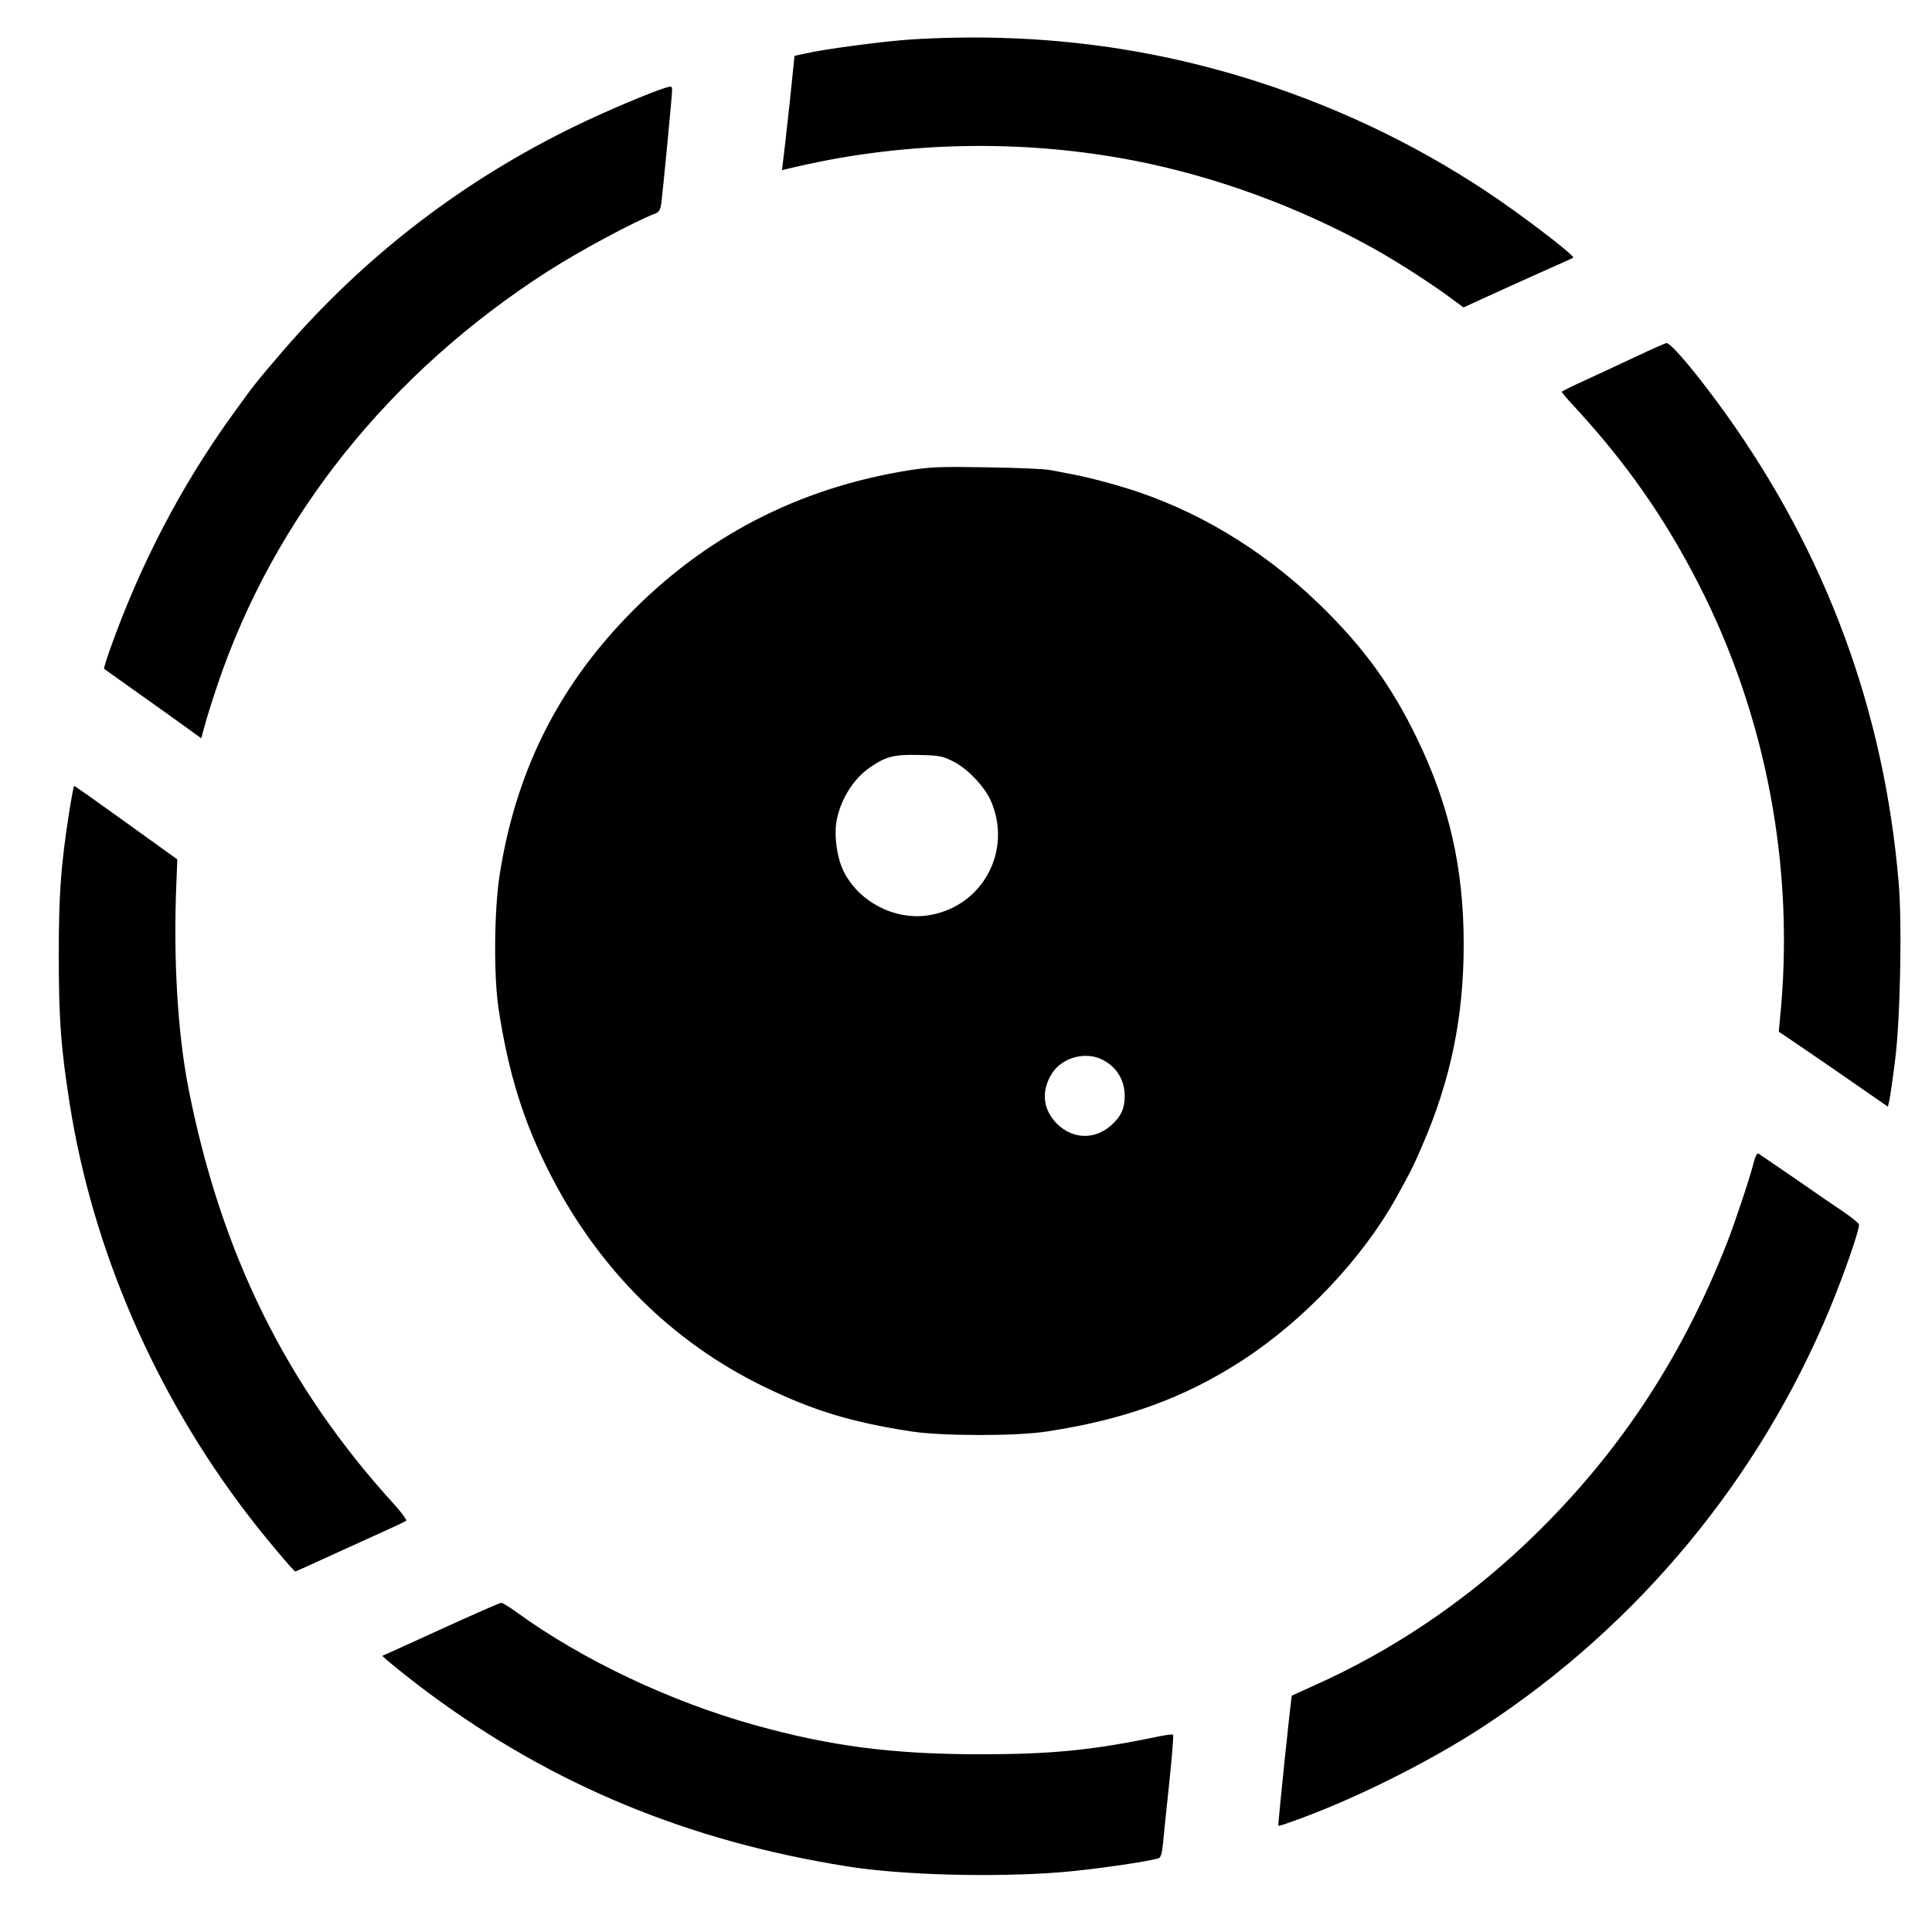
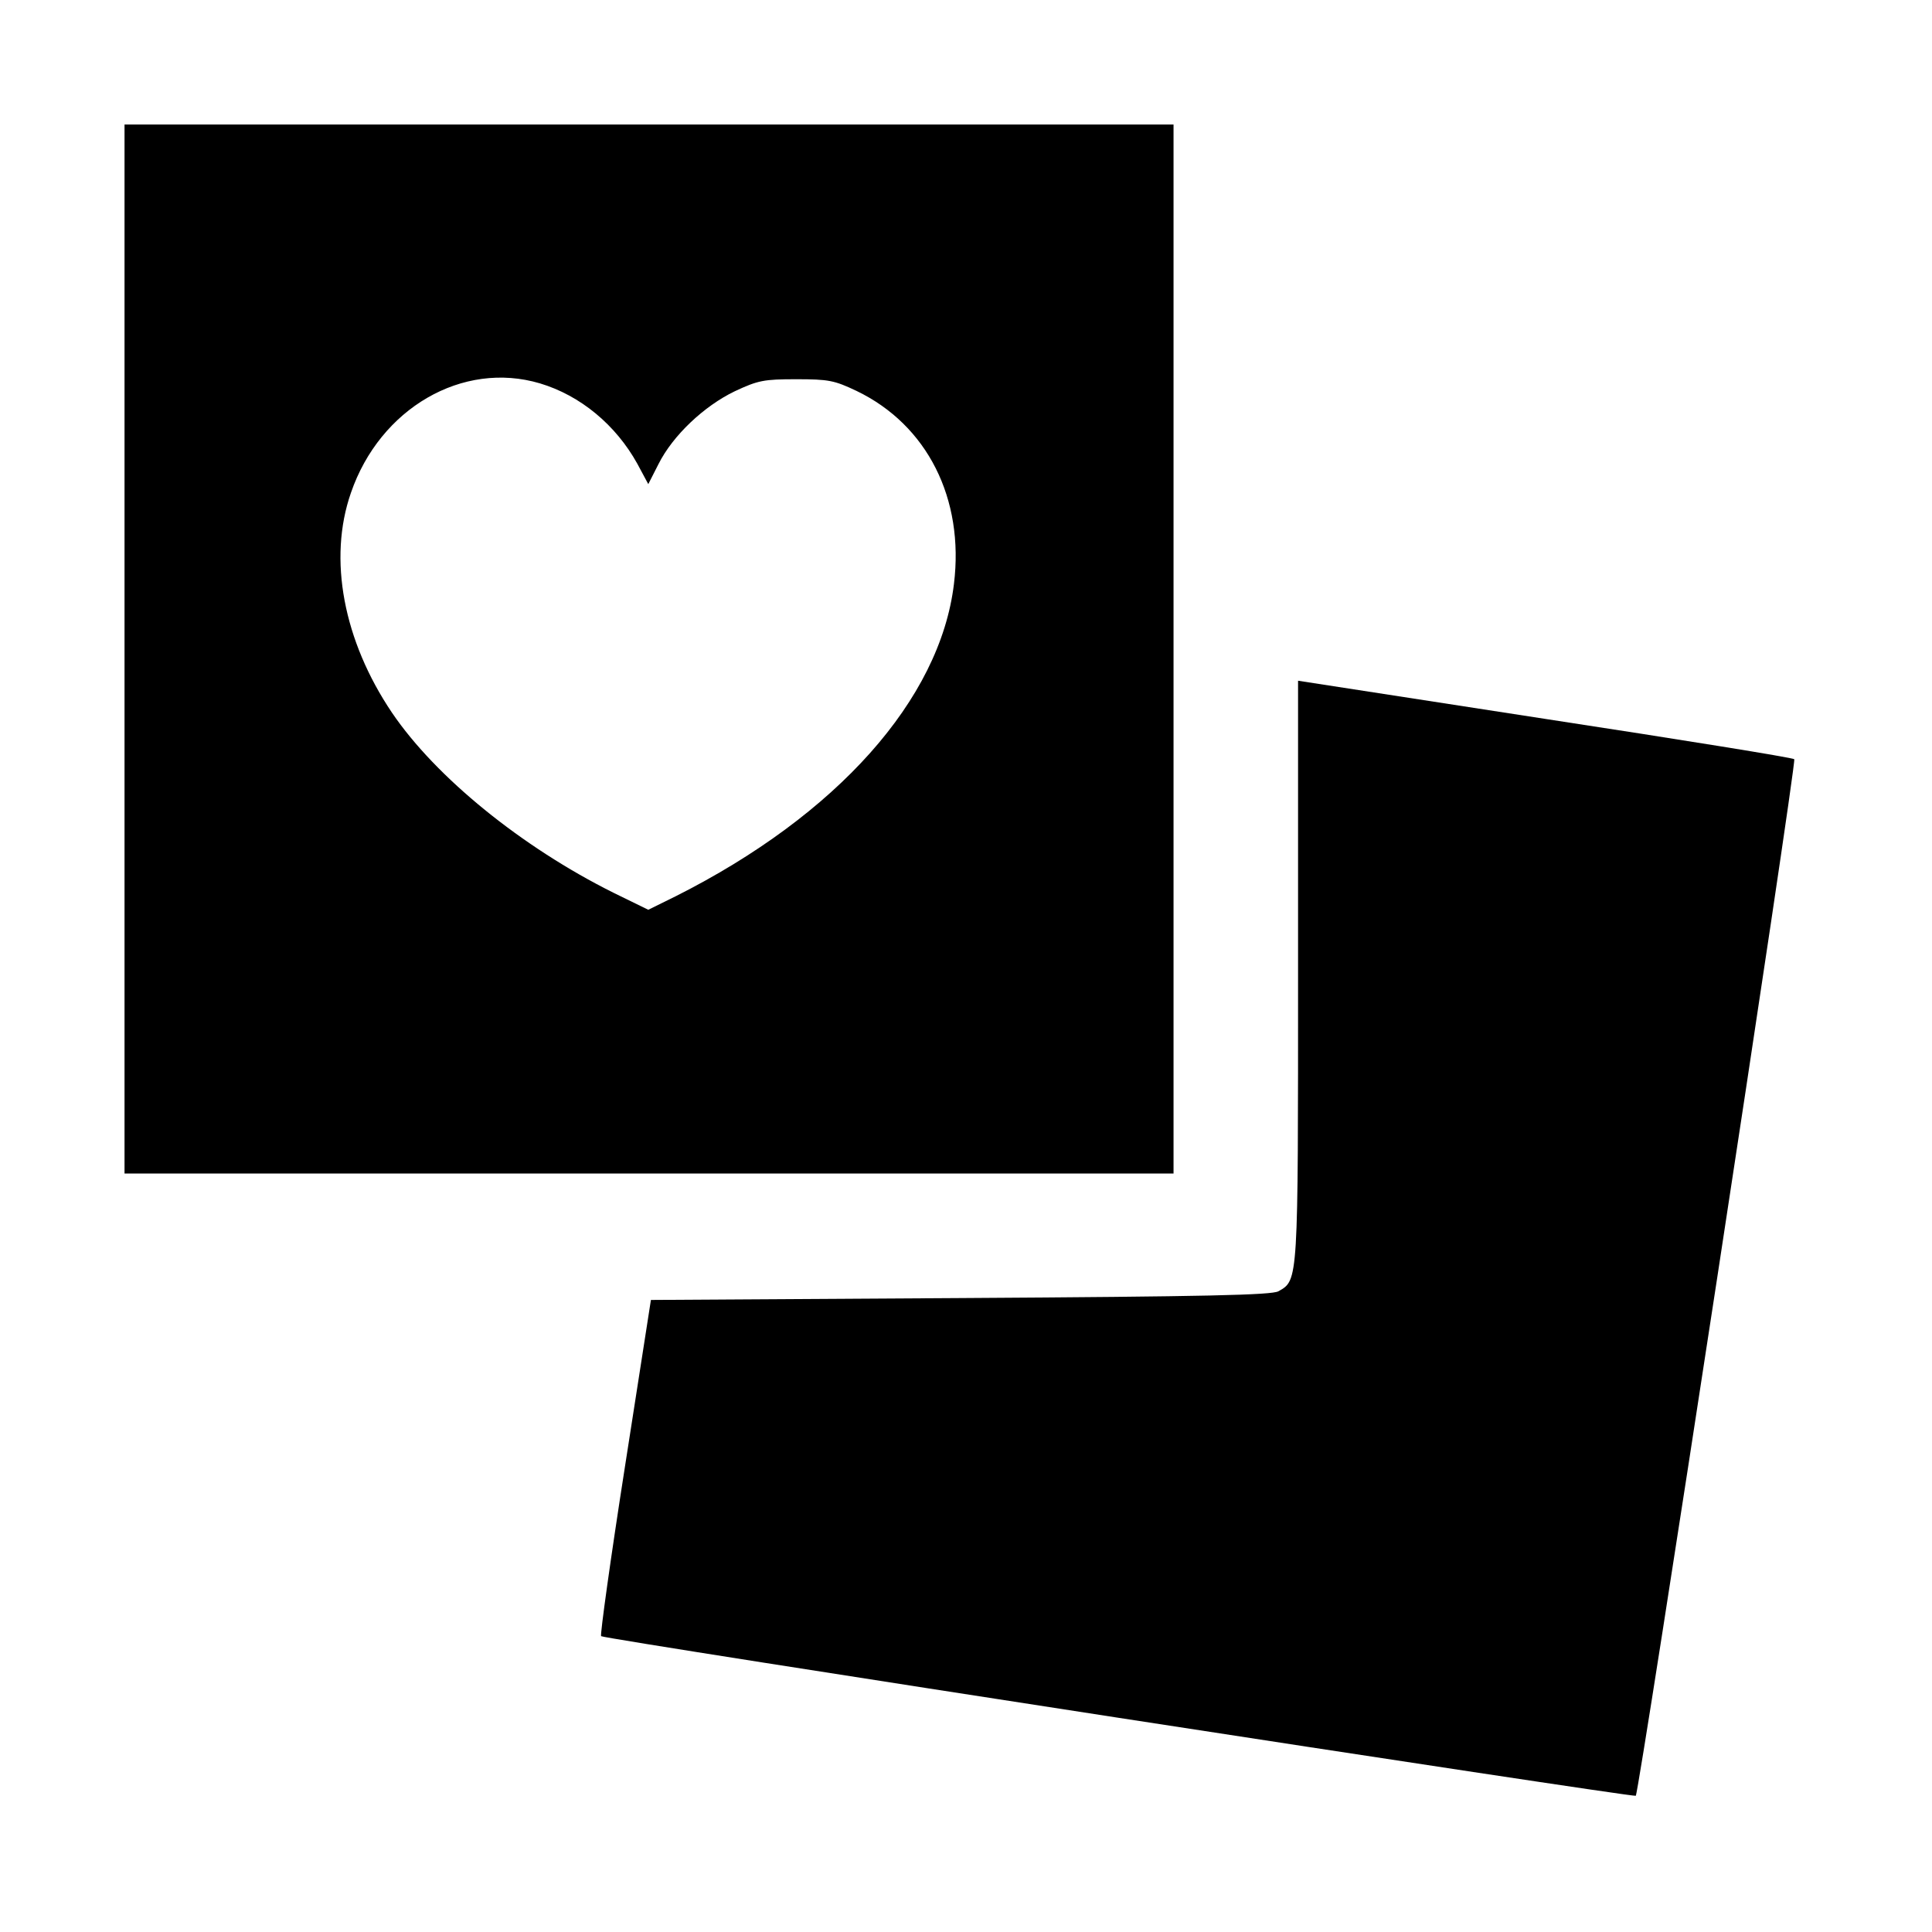
- <svg xmlns="http://www.w3.org/2000/svg" version="1.0" width="986pt" height="986pt" viewBox="0 0 986 986" preserveAspectRatio="xMidYMid meet">
-   <g transform="translate(0,986) scale(0.1,-0.1)" fill="#000000" stroke="none">
-     <path d="M4655 9659 c-142 -9 -445 -49 -545 -72 l-55 -12 -26 -250 c-15 -138 -30 -269 -33 -291 l-5 -42 82 19 c562 129 1160 138 1722 28 415 -82 833 -235 1215 -447 110 -61 284 -172 387 -248 l72 -53 188 86 c103 47 229 103 278 125 50 22 92 41 94 43 8 9 -204 173 -374 291 -380 262 -793 464 -1240 608 -568 182 -1145 252 -1760 215z" />
-     <path d="M3390 9410 c-74 -23 -305 -121 -445 -189 -580 -280 -1082 -666 -1501 -1152 -136 -158 -149 -175 -260 -329 -260 -361 -469 -761 -624 -1198 -18 -51 -31 -94 -29 -95 7 -6 239 -170 278 -198 20 -14 77 -55 127 -91 l91 -66 18 66 c10 37 39 130 65 207 289 855 877 1591 1685 2110 162 104 441 254 551 296 17 6 24 19 29 51 8 62 55 549 55 576 0 24 -2 24 -40 12z" />
-     <path d="M8364 8047 c-72 -34 -190 -89 -262 -122 -73 -33 -132 -62 -132 -65 0 -3 37 -46 83 -95 254 -278 445 -553 613 -880 350 -681 496 -1462 418 -2226 l-6 -64 128 -87 c71 -48 197 -135 279 -192 l150 -104 8 35 c4 19 17 108 28 197 27 204 37 698 19 910 -74 879 -369 1677 -883 2395 -140 195 -279 362 -302 360 -5 0 -69 -28 -141 -62z" />
-     <path d="M4640 7460 c-565 -90 -1048 -340 -1440 -747 -358 -371 -569 -799 -650 -1318 -28 -179 -31 -510 -6 -680 50 -332 129 -585 267 -853 248 -482 619 -850 1084 -1077 254 -124 452 -184 760 -231 156 -23 528 -24 685 0 398 60 704 171 1000 363 314 204 614 521 787 833 71 128 85 155 131 262 146 337 212 657 212 1029 0 389 -74 713 -240 1054 -124 256 -262 448 -465 650 -276 276 -601 482 -947 601 -107 37 -250 75 -343 93 -33 6 -85 16 -115 22 -30 6 -176 12 -325 14 -233 4 -287 2 -395 -15z m223 -1485 c73 -36 160 -127 193 -200 113 -256 -41 -542 -316 -586 -173 -28 -358 69 -435 225 -35 72 -50 188 -34 265 22 106 86 207 167 263 84 58 124 68 252 65 103 -2 121 -6 173 -32z m765 -1524 c72 -37 112 -104 112 -186 0 -62 -19 -103 -68 -147 -84 -76 -197 -73 -278 7 -72 73 -82 167 -25 257 52 82 172 114 259 69z" />
-     <path d="M352 5708 c-42 -271 -52 -411 -52 -726 0 -324 11 -472 56 -757 117 -743 435 -1477 908 -2095 79 -104 235 -290 243 -290 2 0 81 35 176 79 95 43 219 100 277 126 58 26 108 50 113 54 4 4 -23 41 -60 82 -551 604 -886 1282 -1052 2129 -54 278 -77 653 -61 1039 l5 125 -260 187 c-143 103 -263 188 -266 188 -3 1 -15 -63 -27 -141z" />
-     <path d="M8950 3927 c-18 -74 -96 -307 -135 -407 -238 -608 -573 -1108 -1036 -1545 -316 -298 -683 -544 -1079 -720 -58 -26 -106 -48 -107 -49 -4 -4 -72 -660 -69 -664 2 -1 27 6 57 17 313 109 712 307 999 496 784 516 1398 1258 1758 2125 75 181 156 415 149 432 -2 7 -38 35 -78 63 -41 27 -153 104 -249 171 -96 66 -180 123 -186 127 -6 4 -16 -14 -24 -46z" />
-     <path d="M2250 1545 c-162 -74 -296 -135 -298 -135 -8 0 135 -116 238 -192 630 -467 1321 -754 2133 -883 279 -45 750 -57 1091 -30 159 13 439 53 498 71 12 4 18 22 23 72 3 37 18 176 32 310 14 133 23 245 20 249 -3 3 -41 -2 -84 -11 -332 -69 -538 -89 -908 -89 -444 1 -755 41 -1143 149 -431 120 -879 332 -1214 575 -37 27 -73 49 -80 49 -7 0 -146 -61 -308 -135z" />
+ <svg xmlns="http://www.w3.org/2000/svg" version="1.0" width="512pt" height="512pt" viewBox="0 0 512 512" preserveAspectRatio="xMidYMid meet">
+   <g transform="translate(0,512) scale(0.1,-0.1)" fill="#000000" stroke="none">
+     <path d="M330 3400 l0 -1390 1390 0 1390 0 0 1390 0 1390 -1390 0 -1390 0 0 -1390z m1101 704 c107 -32 201 -110 258 -213 l29 -54 27 53 c38 76 121 154 202 193 62 29 77 32 163 32 86 0 101 -3 160 -31 187 -90 286 -285 258 -512 -37 -306 -310 -612 -737 -827 l-73 -36 -92 45 c-243 121 -471 306 -587 477 -129 191 -170 408 -109 583 77 224 296 351 501 290z" />
+     <path d="M3440 2548 c0 -828 1 -820 -52 -850 -18 -10 -186 -14 -843 -18 l-820 -5 -69 -443 c-38 -243 -66 -445 -63 -448 7 -8 2736 -428 2742 -423 9 9 427 2740 420 2747 -3 4 -301 52 -661 107 l-654 101 0 -768z" />
  </g>
</svg>
